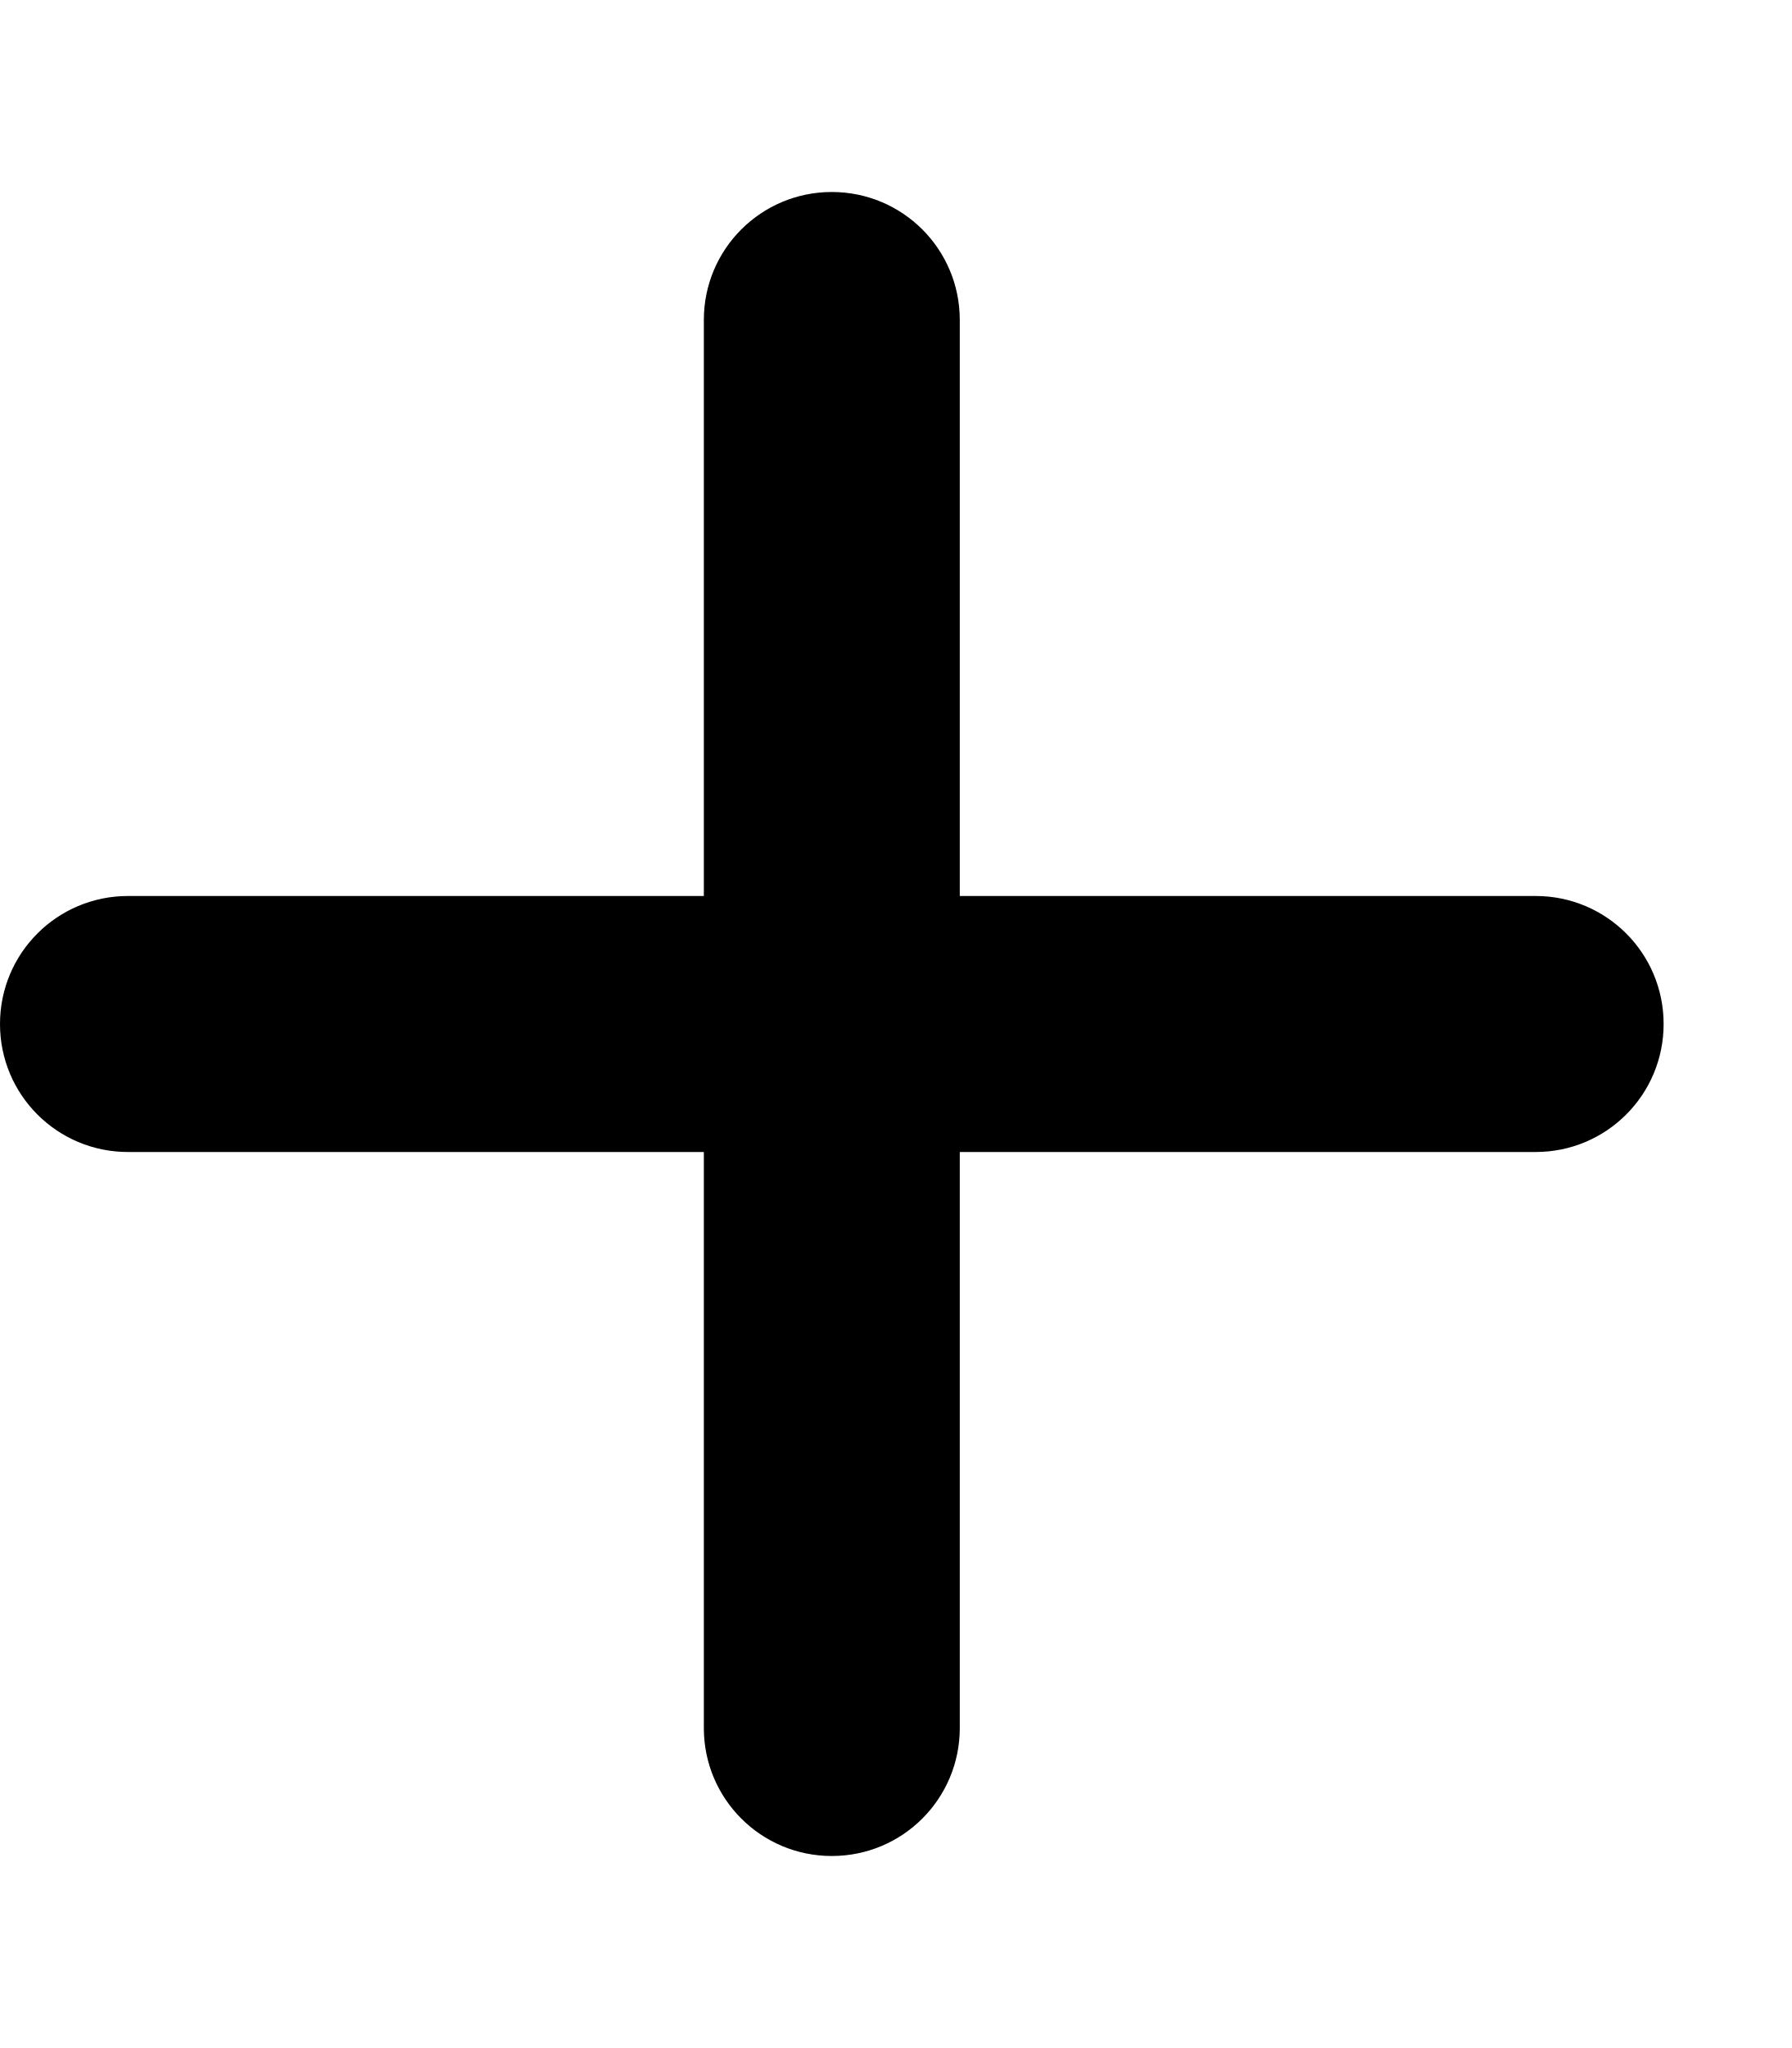
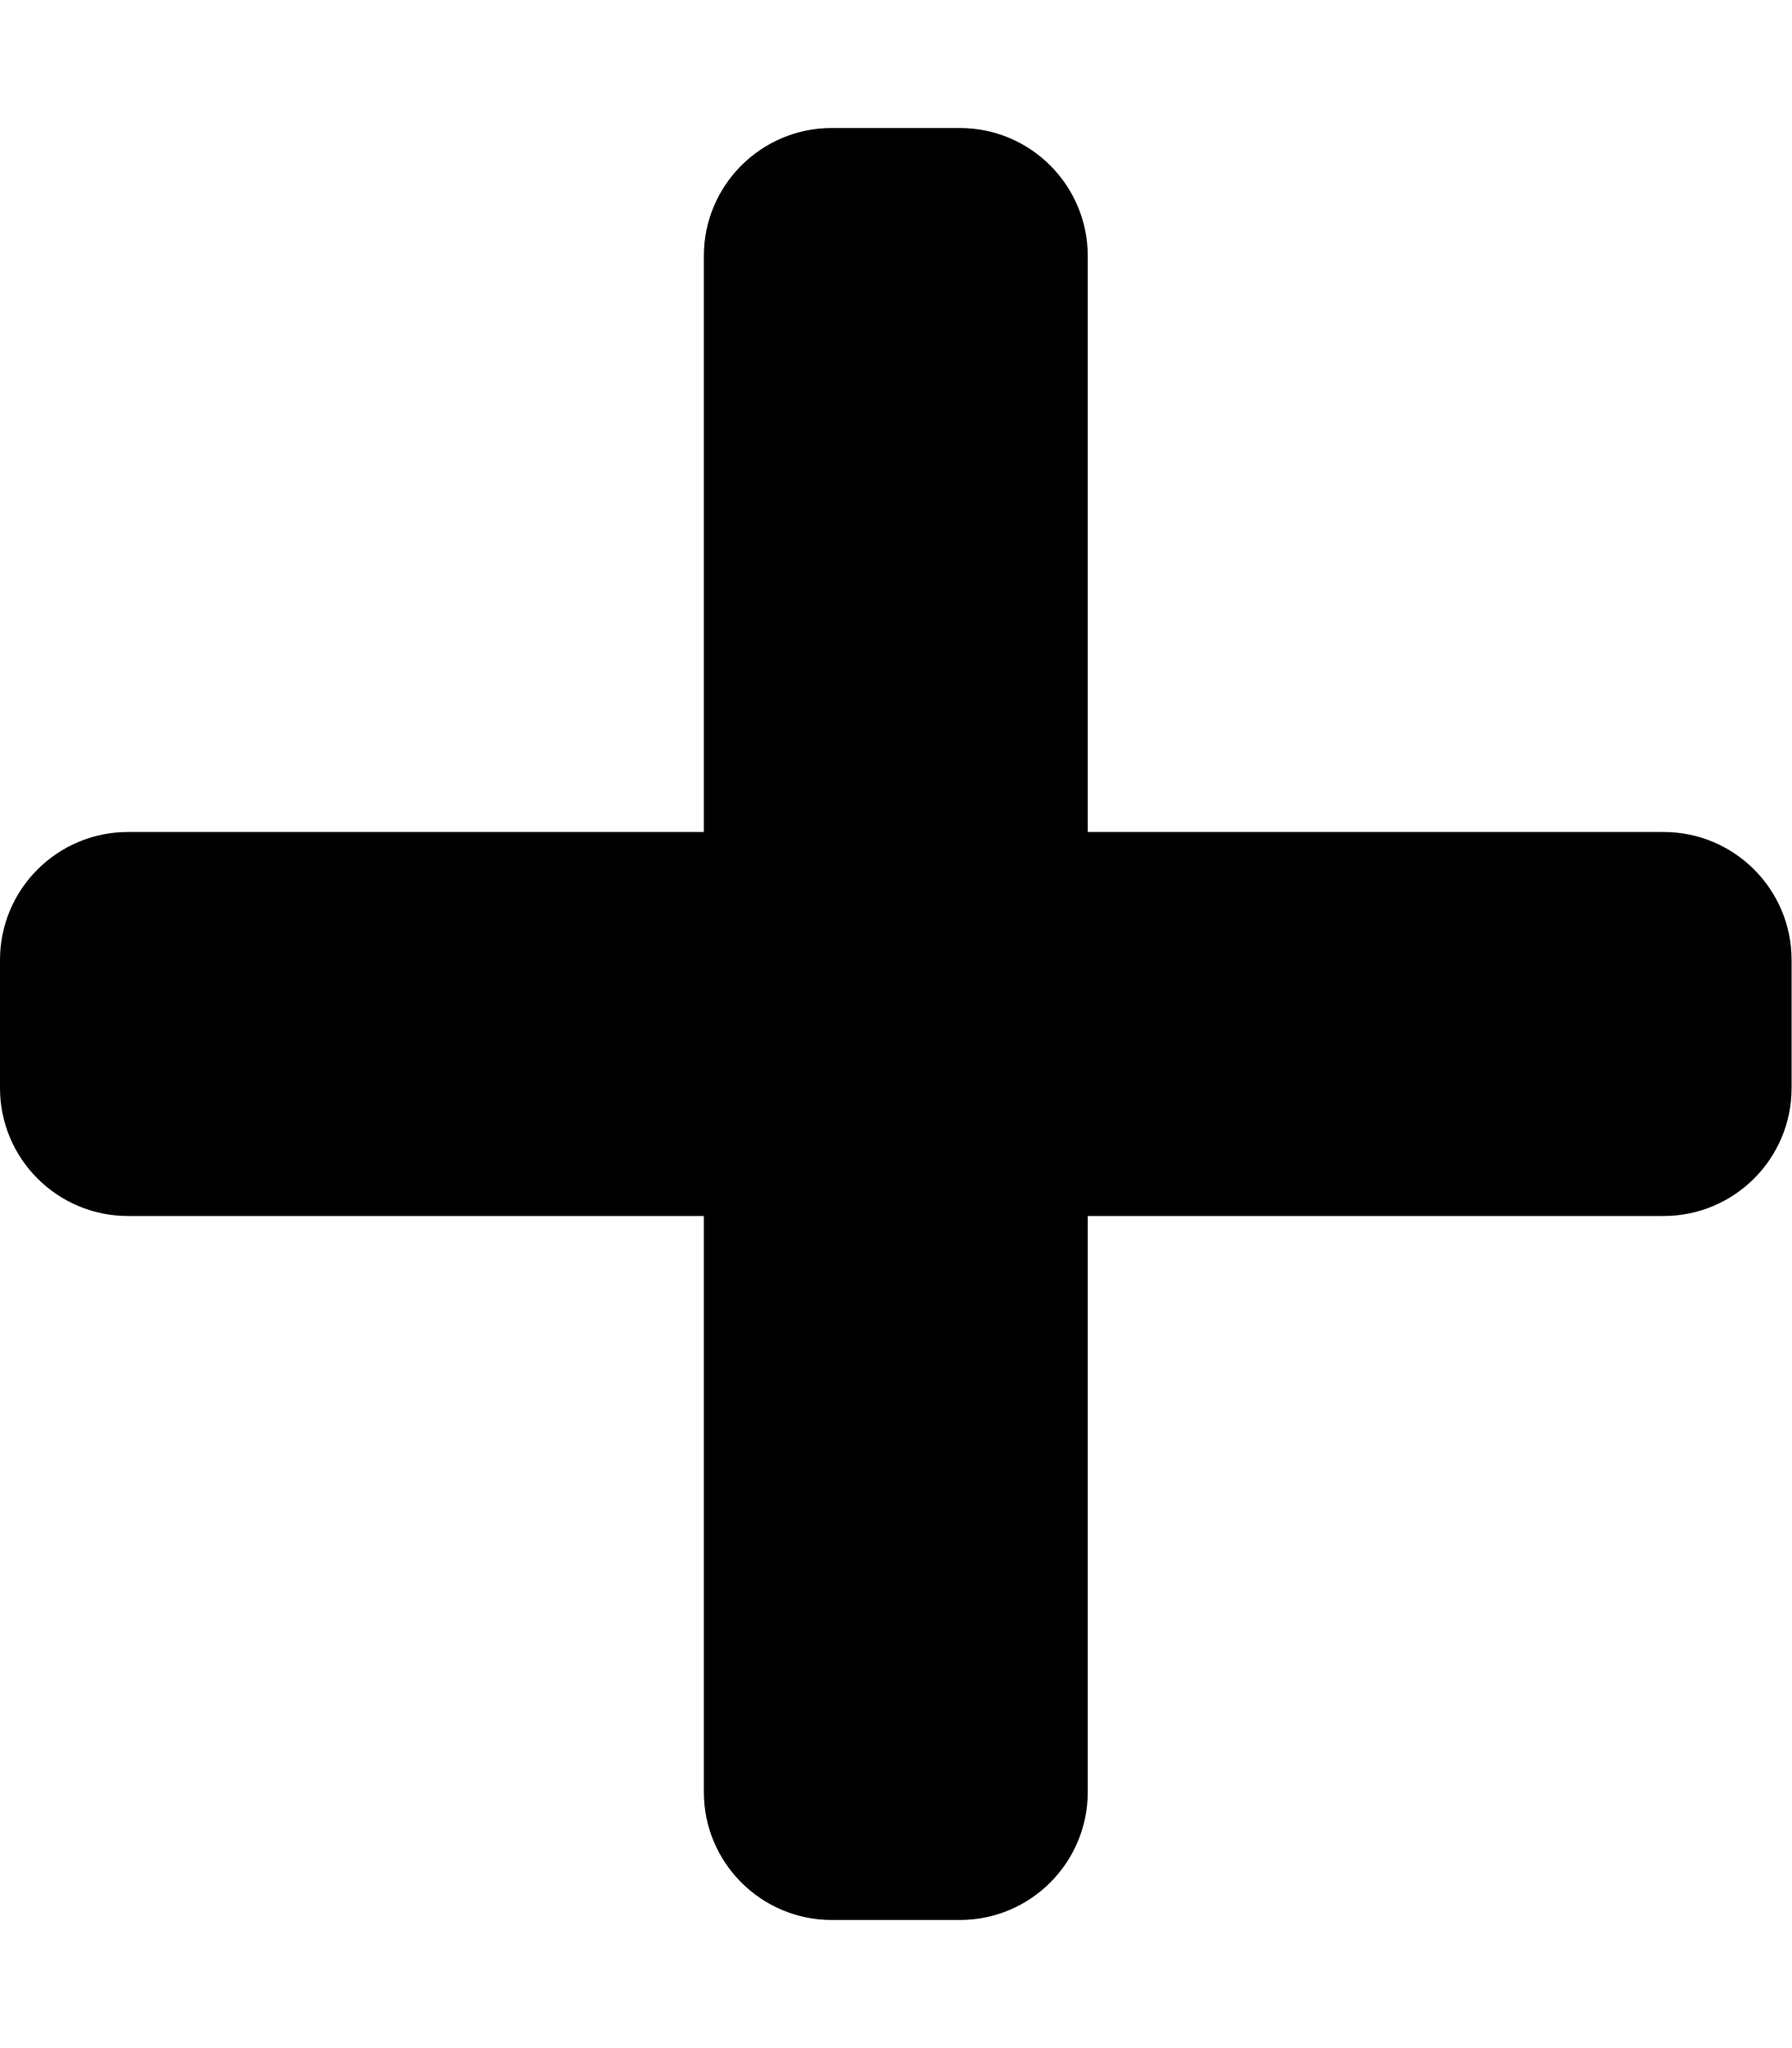
<svg xmlns="http://www.w3.org/2000/svg" viewBox="0 0 448 512">
-   <path fill="currentColor" d="M240 80c0-17.7-14.3-32-32-32s-32 14.3-32 32V224H32c-17.7 0-32 14.3-32 32s14.3 32 32 32H176V432c0 17.7 14.3 32 32 32s32-14.3 32-32V288H384c17.7 0 32-14.3 32-32s-14.3-32-32-32H240V80z" />
+   <path fill="currentColor" d="M416 208H272V64c0-17.67-14.33-32-32-32h-32c-17.67 0-32 14.33-32 32v144H32c-17.67 0-32 14.33-32 32v32c0 17.67 14.33 32 32 32h144v144c0 17.67 14.33 32 32 32h32c17.67 0 32-14.33 32-32V304h144c17.67 0 32-14.33 32-32v-32c0-17.67-14.33-32-32-32z" />
</svg>
